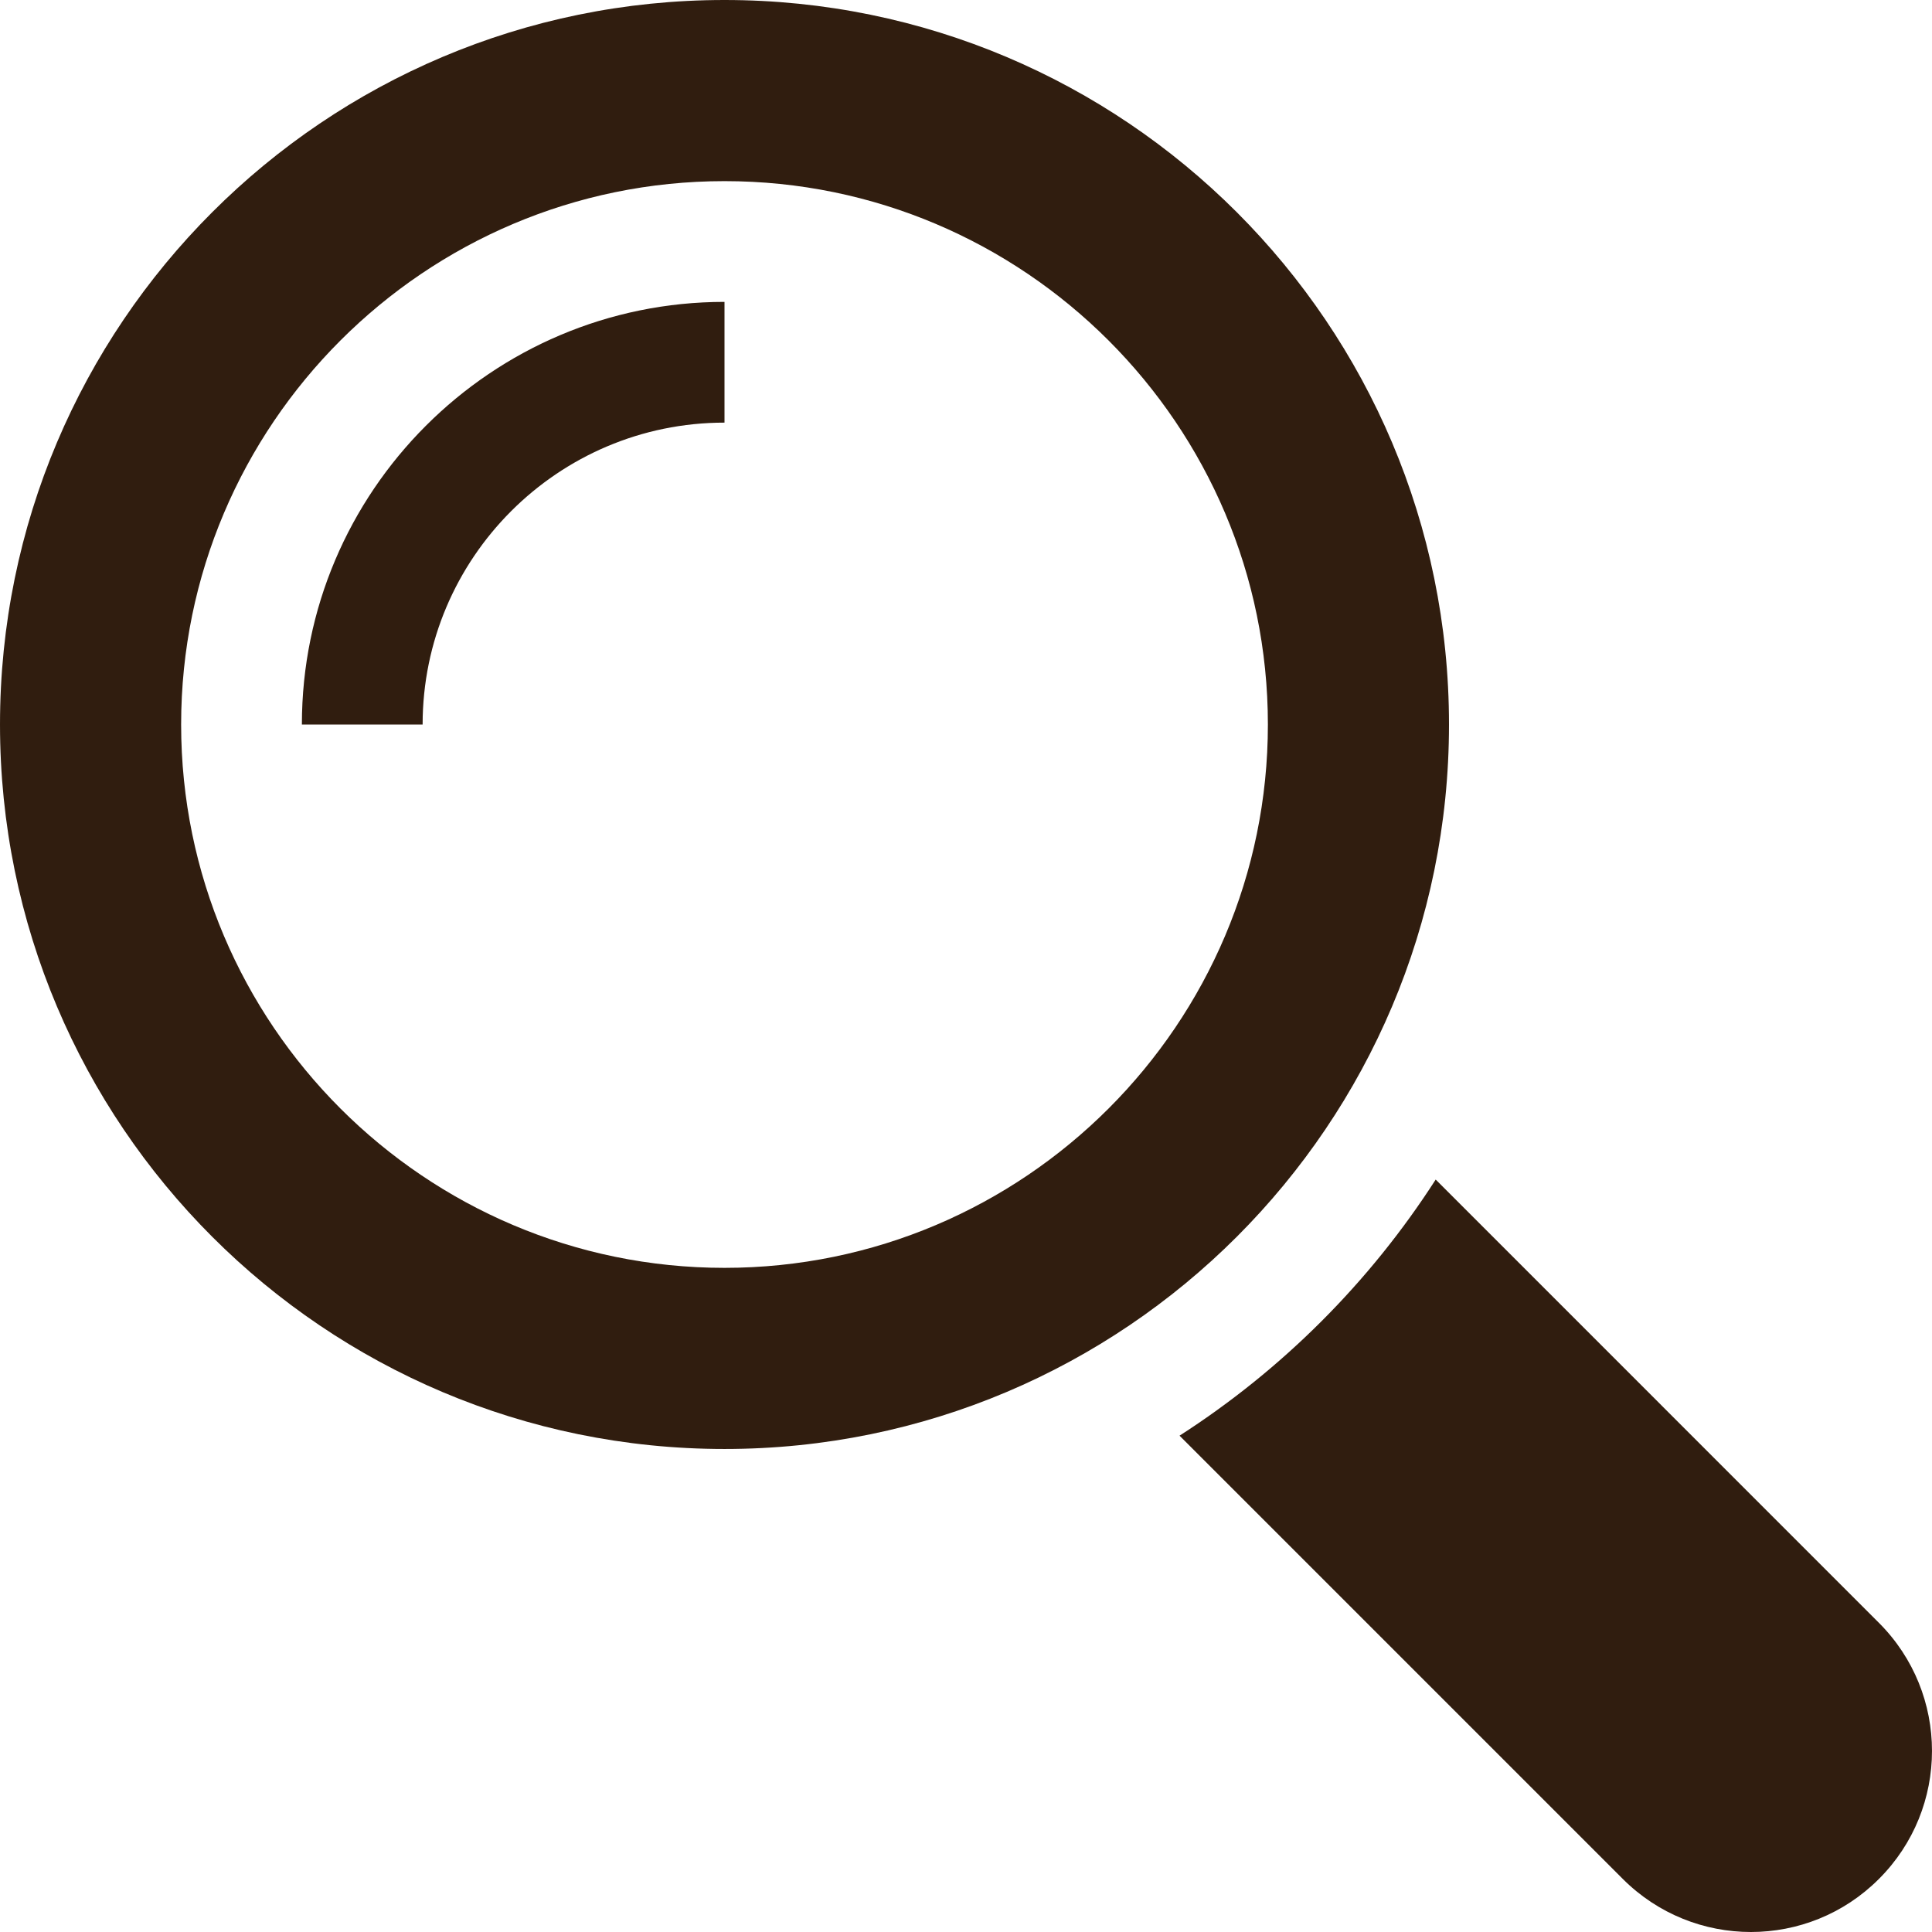
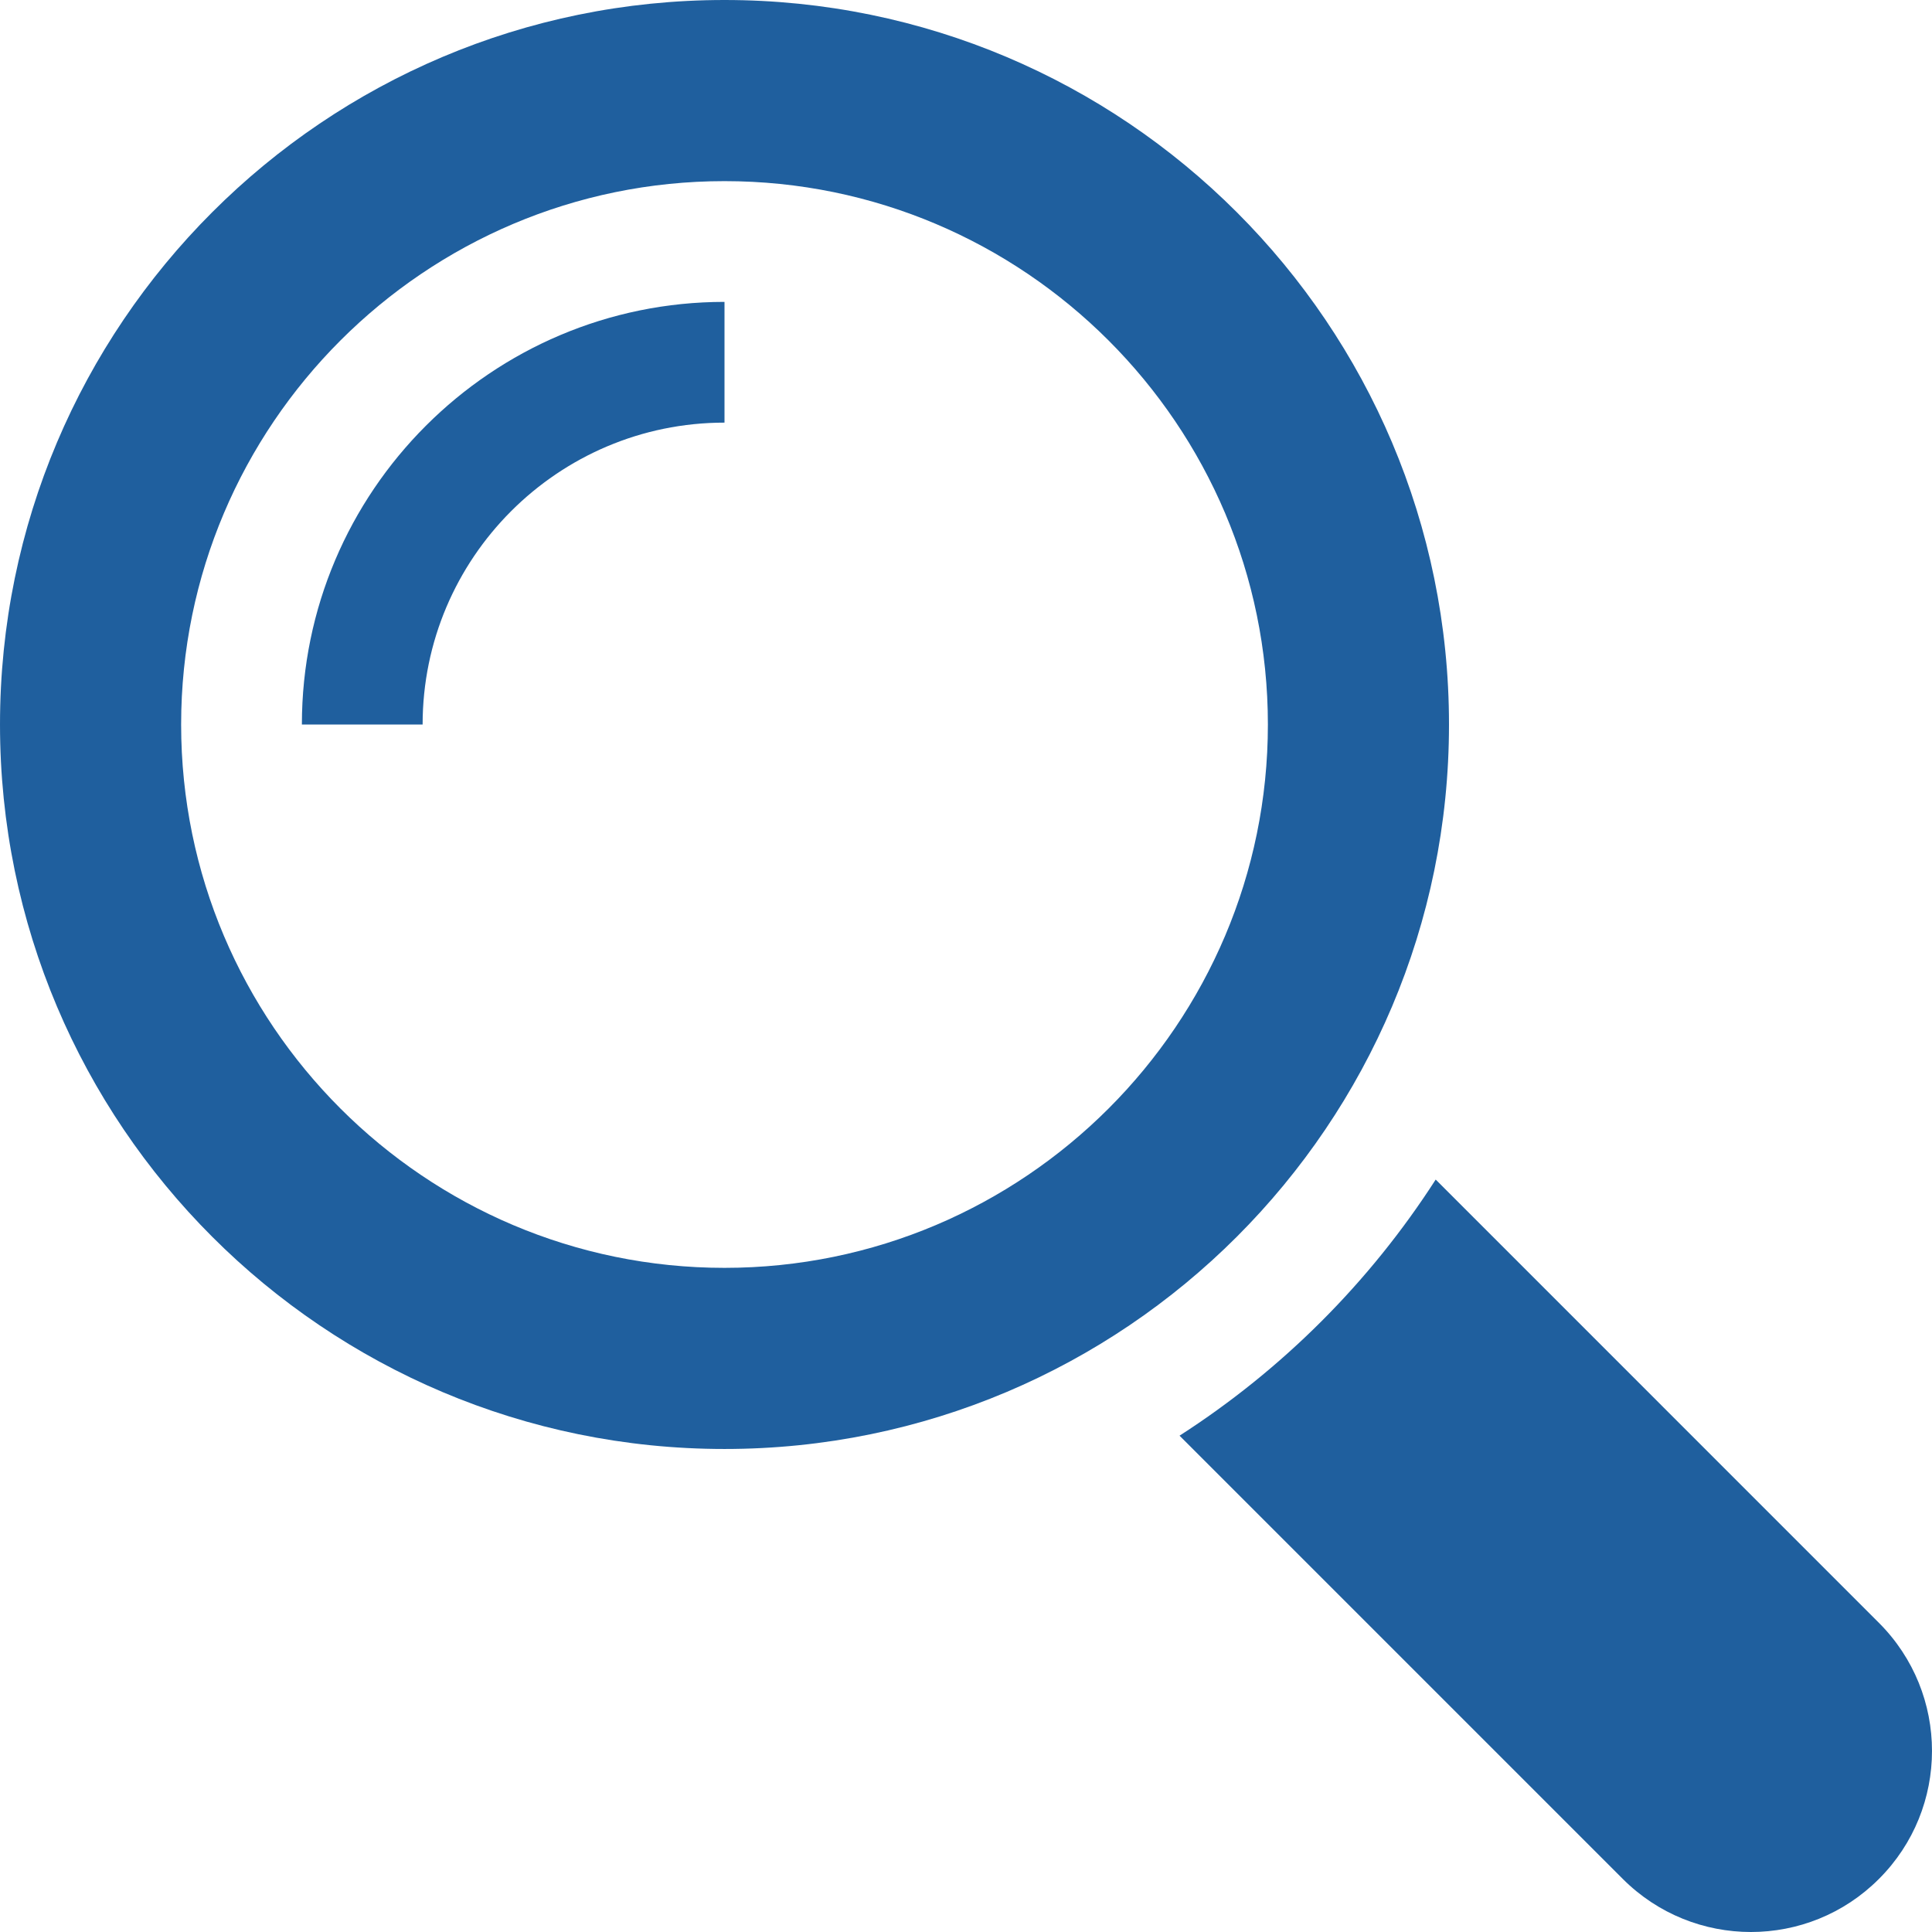
<svg xmlns="http://www.w3.org/2000/svg" version="1.1" id="Capa_1" x="0px" y="0px" width="485.213px" height="485.213px" viewBox="0 0 485.213 485.213" style="enable-background:new 0 0 485.213 485.213;" xml:space="preserve">
  <defs>
    <style type="text/css">
   
-     .fil0 {fill:#301d0f}
+     .fil0 {fill:#1f5f9e}
   
  </style>
  </defs>
  <g>
    <g>
      <path class="fil0" d="M471.882,407.567L360.567,296.243c-16.586,25.795-38.536,47.734-64.331,64.321l111.324,111.324    c17.772,17.768,46.587,17.768,64.321,0C489.654,454.149,489.654,425.334,471.882,407.567z" />
      <path class="fil0" d="M363.909,181.955C363.909,81.473,282.44,0,181.956,0C81.474,0,0.001,81.473,0.001,181.955s81.473,181.951,181.955,181.951    C282.44,363.906,363.909,282.437,363.909,181.955z M181.956,318.416c-75.252,0-136.465-61.208-136.465-136.46    c0-75.252,61.213-136.465,136.465-136.465c75.25,0,136.468,61.213,136.468,136.465    C318.424,257.208,257.206,318.416,181.956,318.416z" />
      <path class="fil0" d="M75.817,181.955h30.322c0-41.803,34.014-75.814,75.816-75.814V75.816C123.438,75.816,75.817,123.437,75.817,181.955z" />
    </g>
  </g>
</svg>
